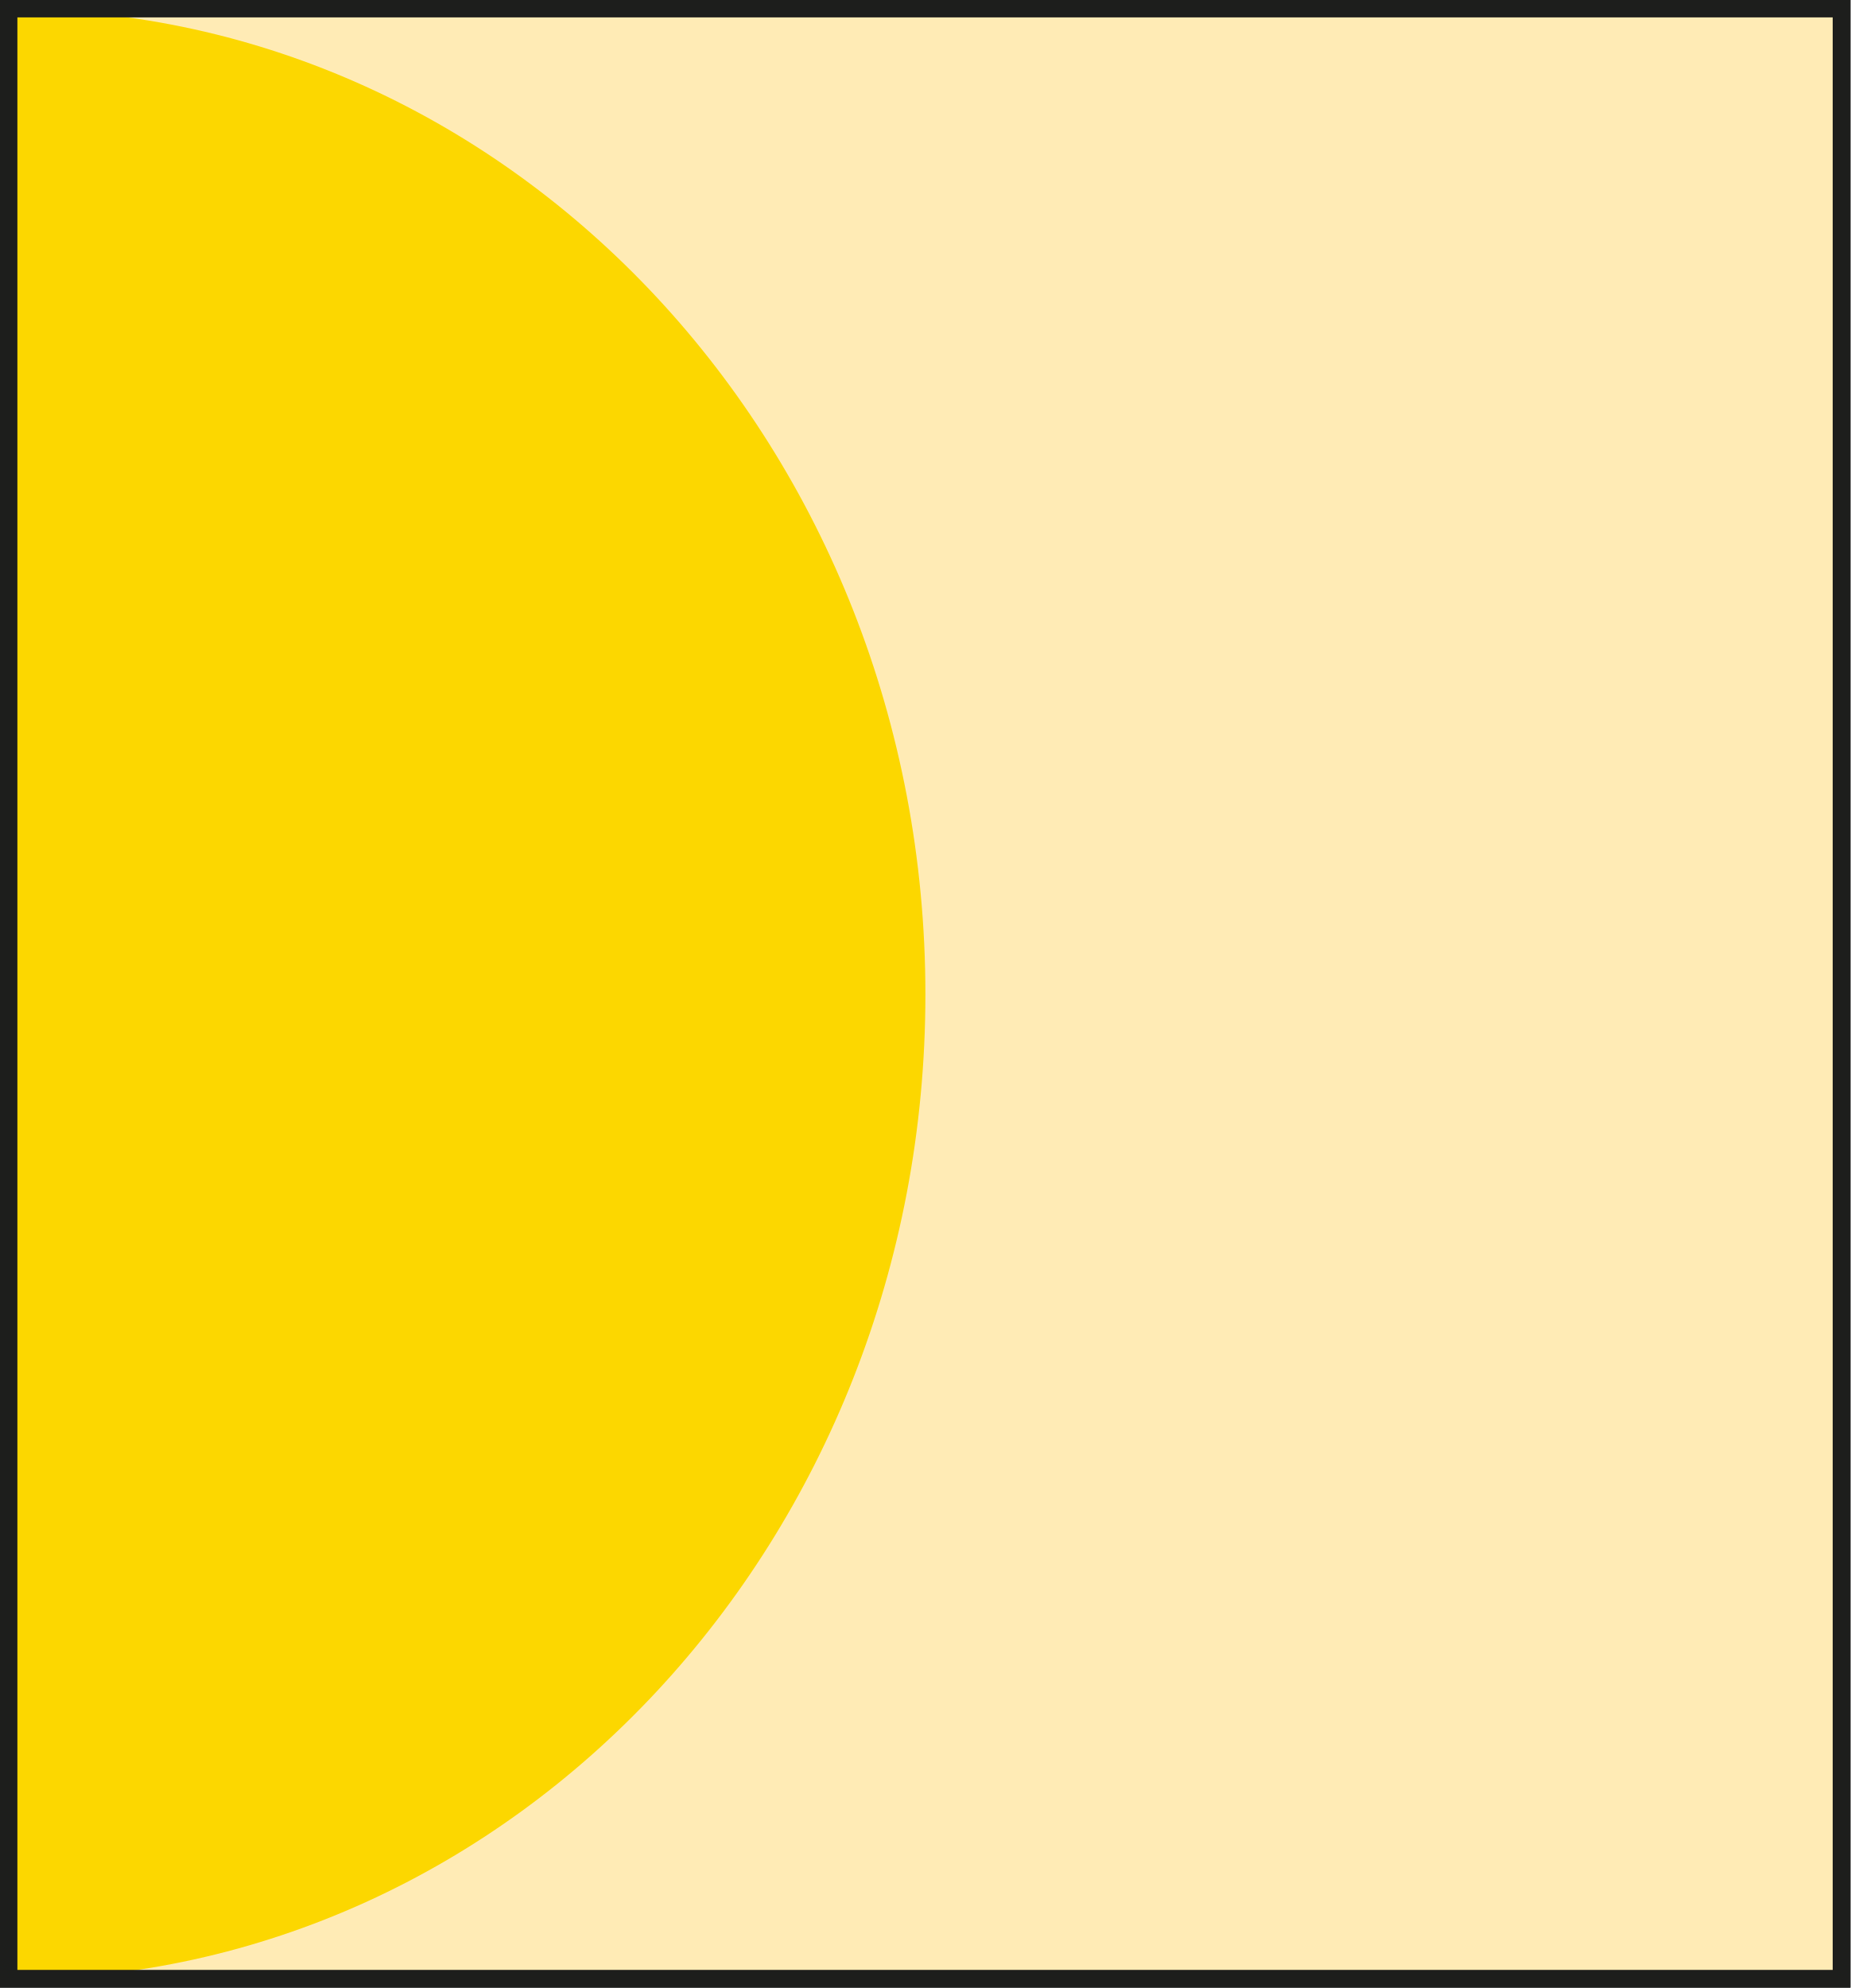
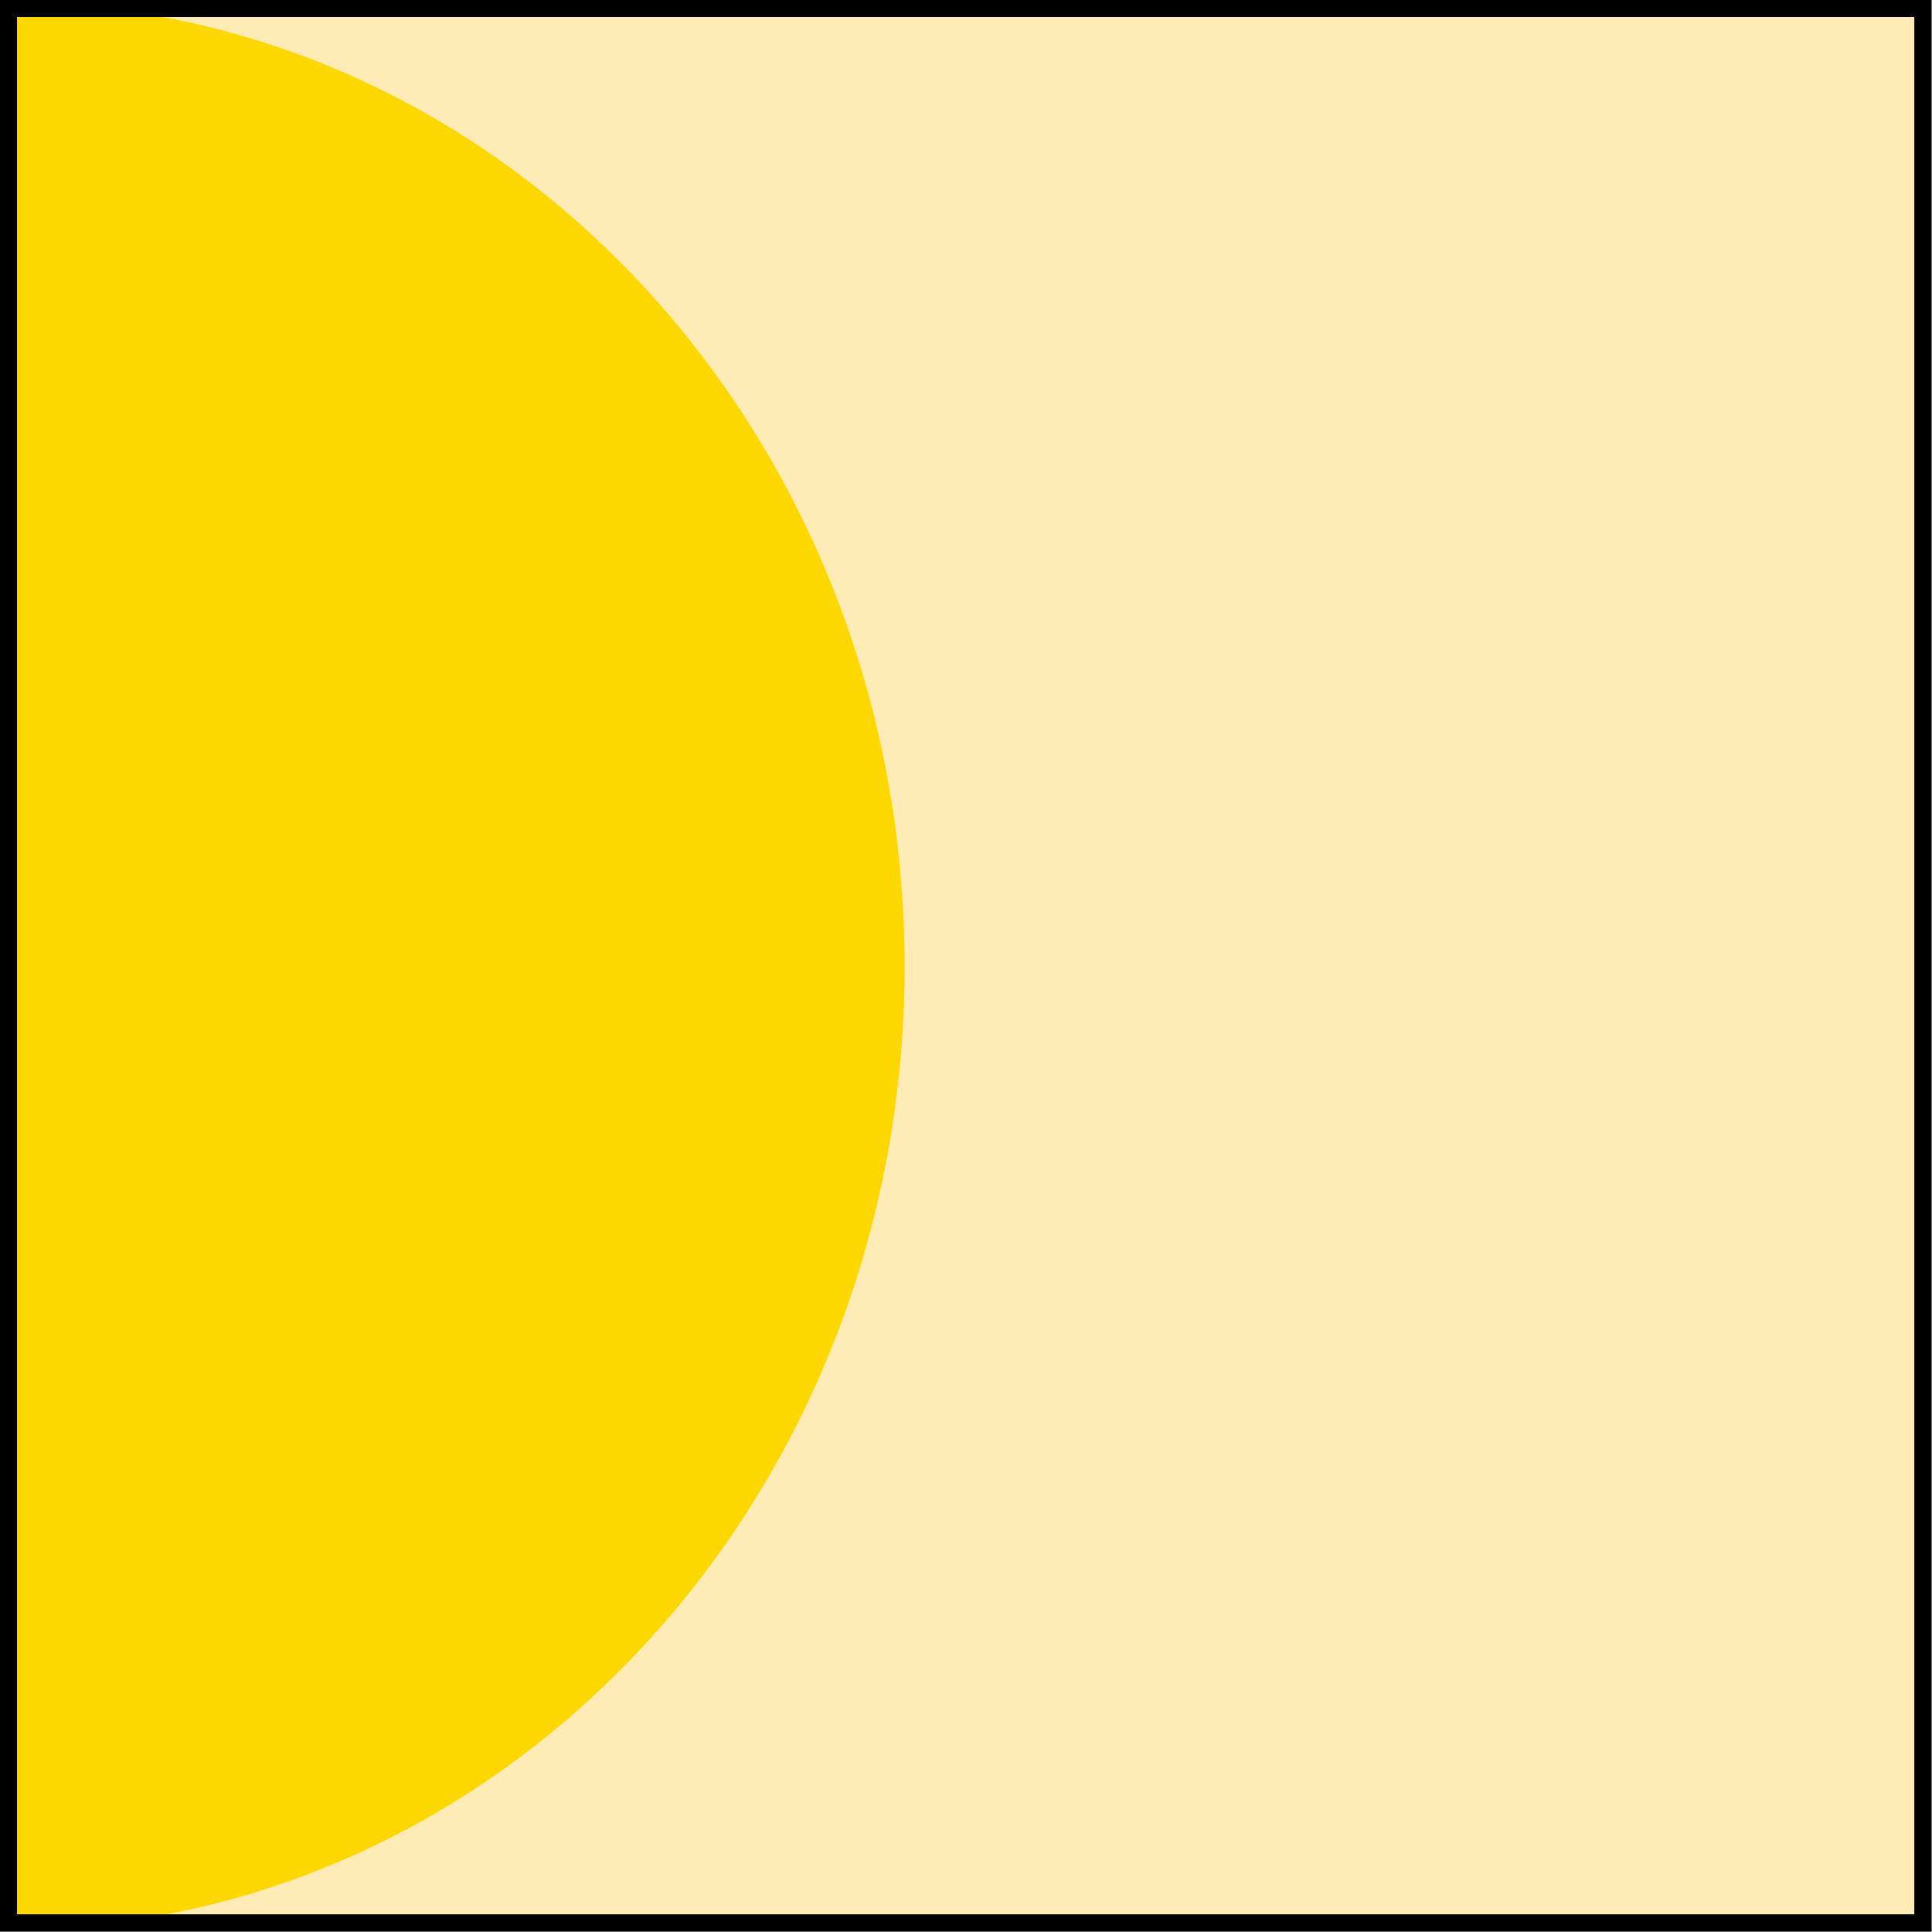
- <svg xmlns="http://www.w3.org/2000/svg" id="Layer_1" viewBox="0 0 26.08 28.01">
+ <svg xmlns="http://www.w3.org/2000/svg" id="Layer_2" viewBox="0 0 27.85 27.85">
  <defs>
-     <style>.cls-1{stroke:#000;}.cls-1,.cls-2{fill:none;stroke-miterlimit:10;}.cls-3{isolation:isolate;}.cls-2{stroke:#1d1e1c;stroke-width:.25px;}.cls-4{fill:#ffebb5;}.cls-4,.cls-5{stroke-width:0px;}.cls-5{fill:#fcd700;}</style>
+     <style>.cls-1{fill:none;stroke:#000;stroke-miterlimit:10;stroke-width:.25px;}.cls-2{fill:#ffebb5;}.cls-2,.cls-3{stroke-width:0px;}.cls-3{fill:#fcd700;}</style>
  </defs>
-   <rect class="cls-1" x="-101.87" y="-979.31" width="192" height="1159.58" />
-   <rect class="cls-4" x=".12" y=".12" width="25.83" height="27.76" />
-   <rect class="cls-2" x=".12" y=".12" width="25.83" height="27.76" />
-   <g class="cls-3">
-     <path class="cls-5" d="m.13.13C7.26.13,13.04,6.34,13.04,14.01S7.26,27.89.13,27.89V.13Z" />
+   <g id="Layer_1-2">
+     <rect class="cls-2" x=".12" y=".12" width="27.6" height="27.6" />
+     <path class="cls-3" d="m.12.04C7.26.04,13.04,6.26,13.04,13.93S7.26,27.81.12,27.81V.04Z" />
+     <rect class="cls-1" x=".12" y=".12" width="27.6" height="27.6" />
  </g>
-   <rect class="cls-1" x="-101.87" y="-979.31" width="192" height="1159.58" />
-   <rect class="cls-4" x=".12" y=".12" width="25.83" height="27.76" />
-   <g class="cls-3">
-     <path class="cls-5" d="m.13.13C7.26.13,13.04,6.34,13.04,14.01S7.26,27.89.13,27.89V.13Z" />
-   </g>
-   <rect class="cls-2" x=".12" y=".12" width="25.83" height="27.76" />
</svg>
